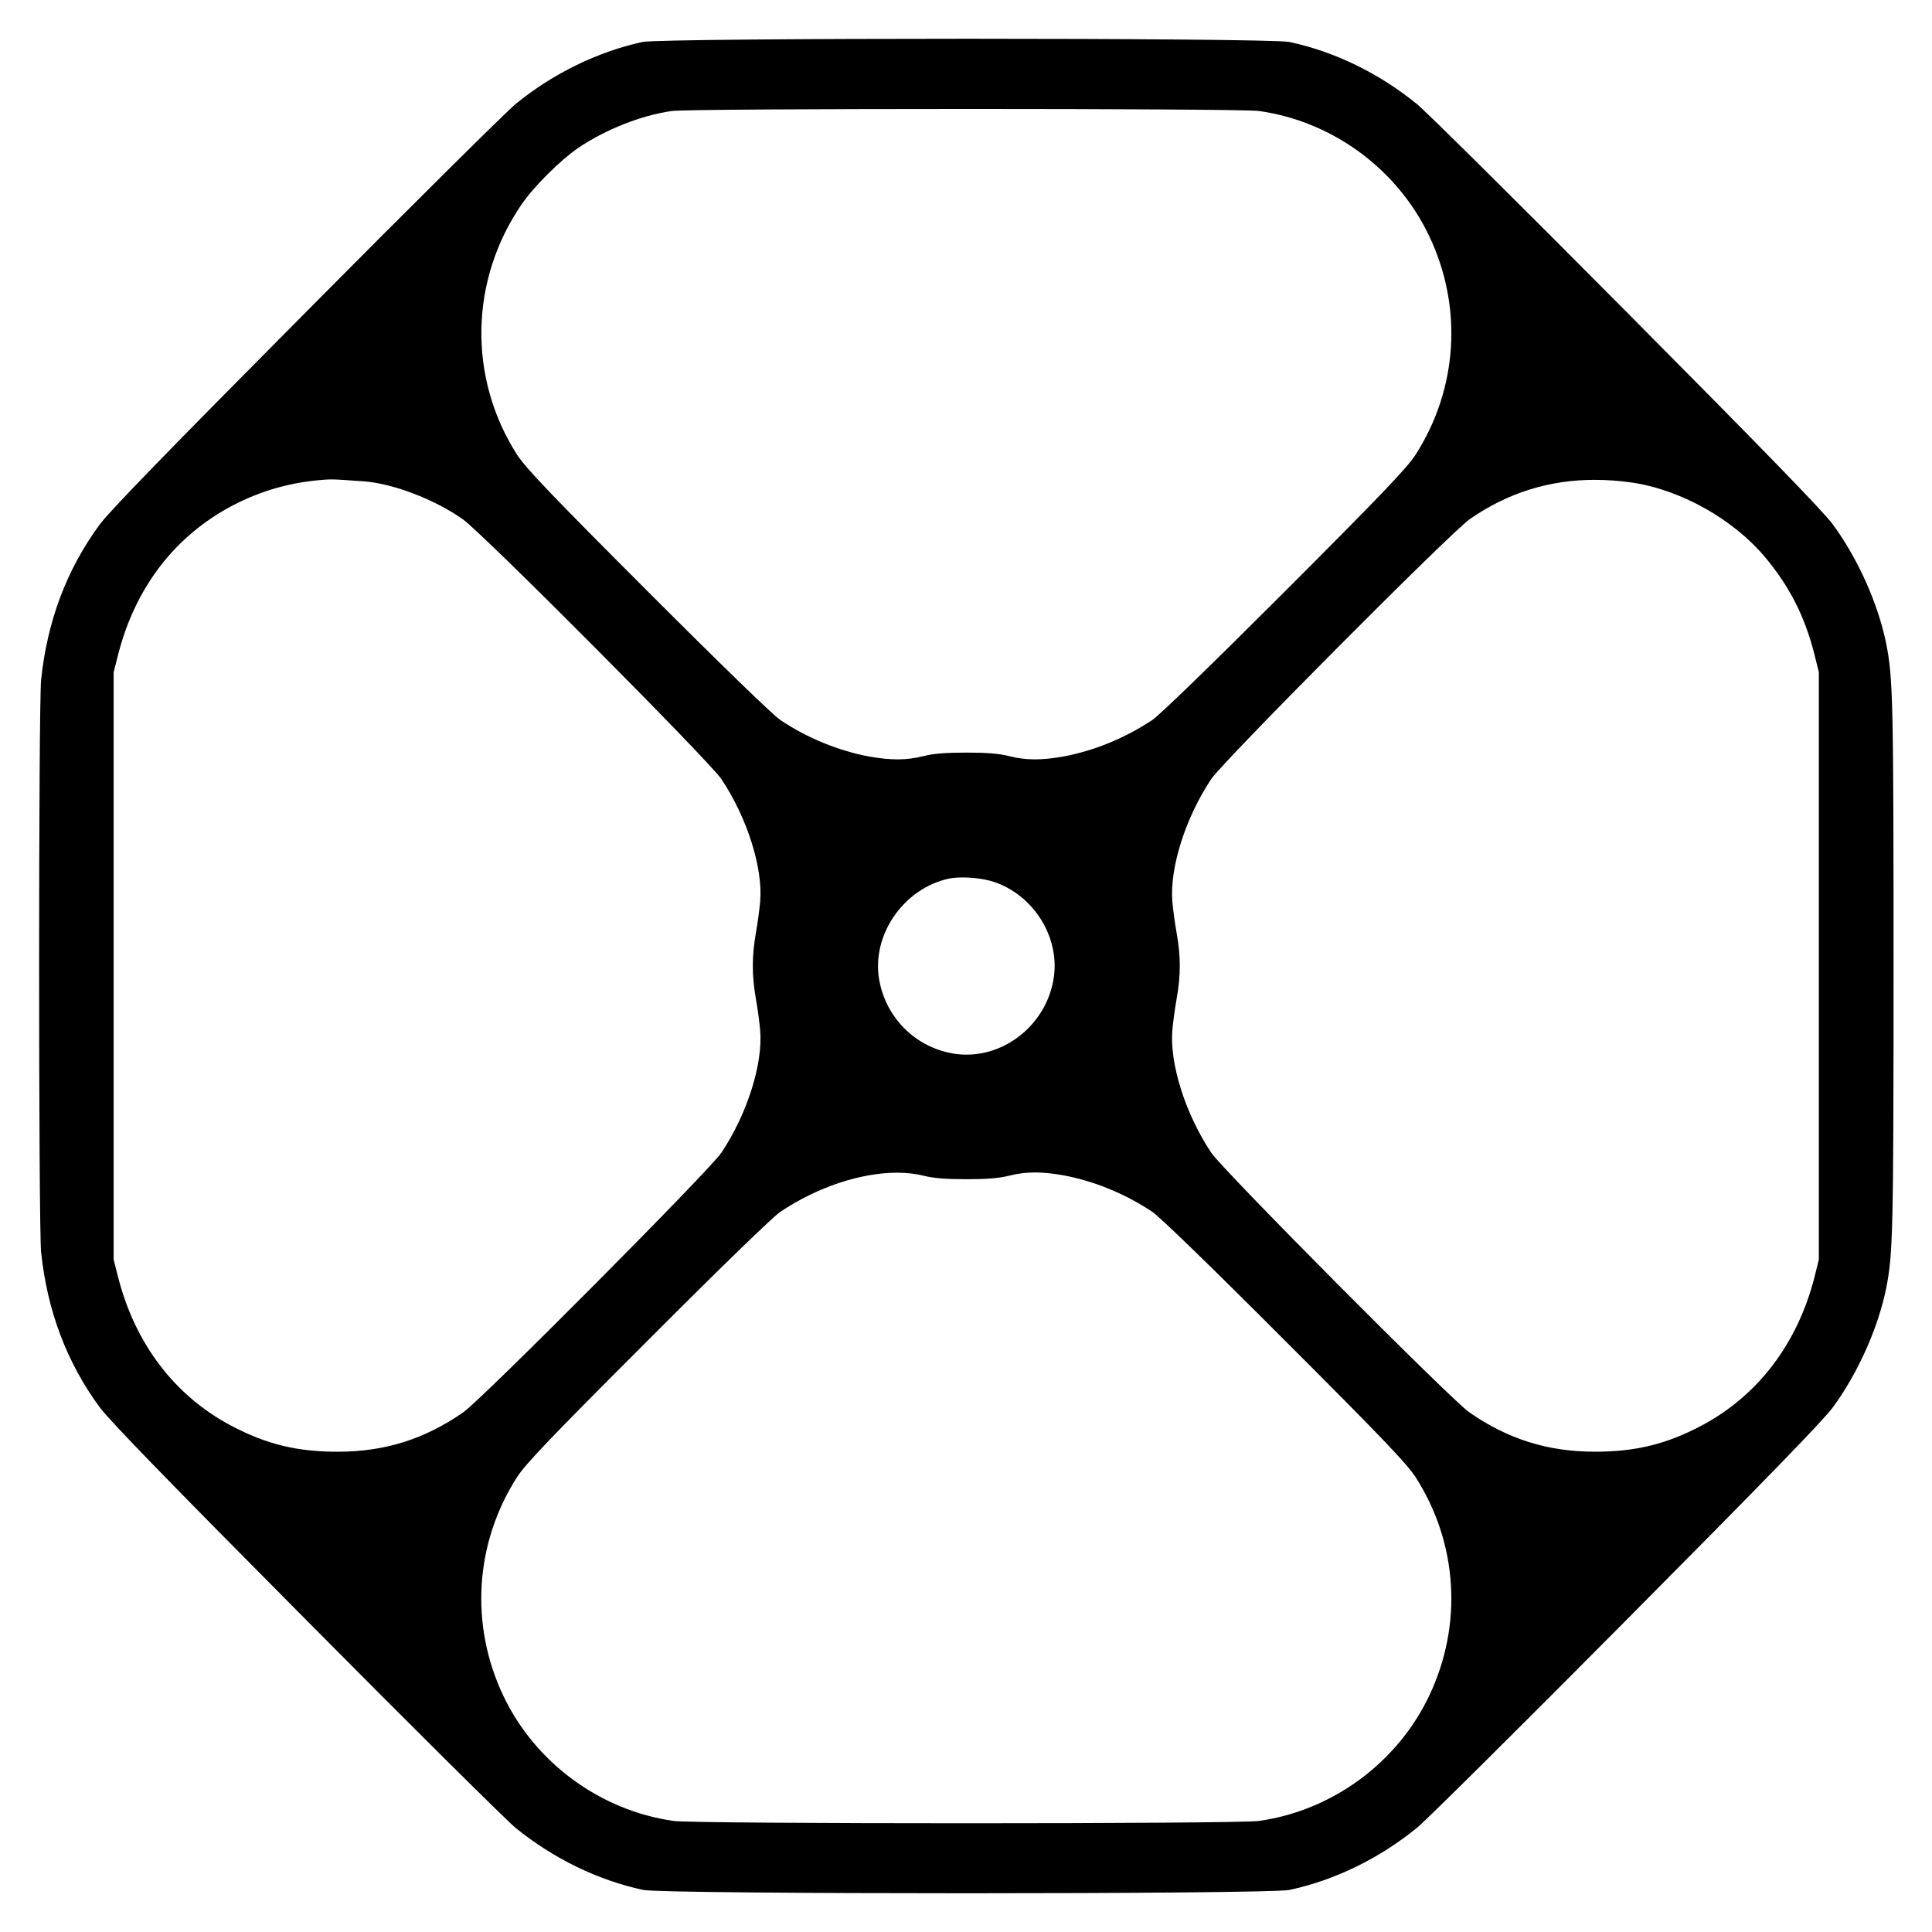
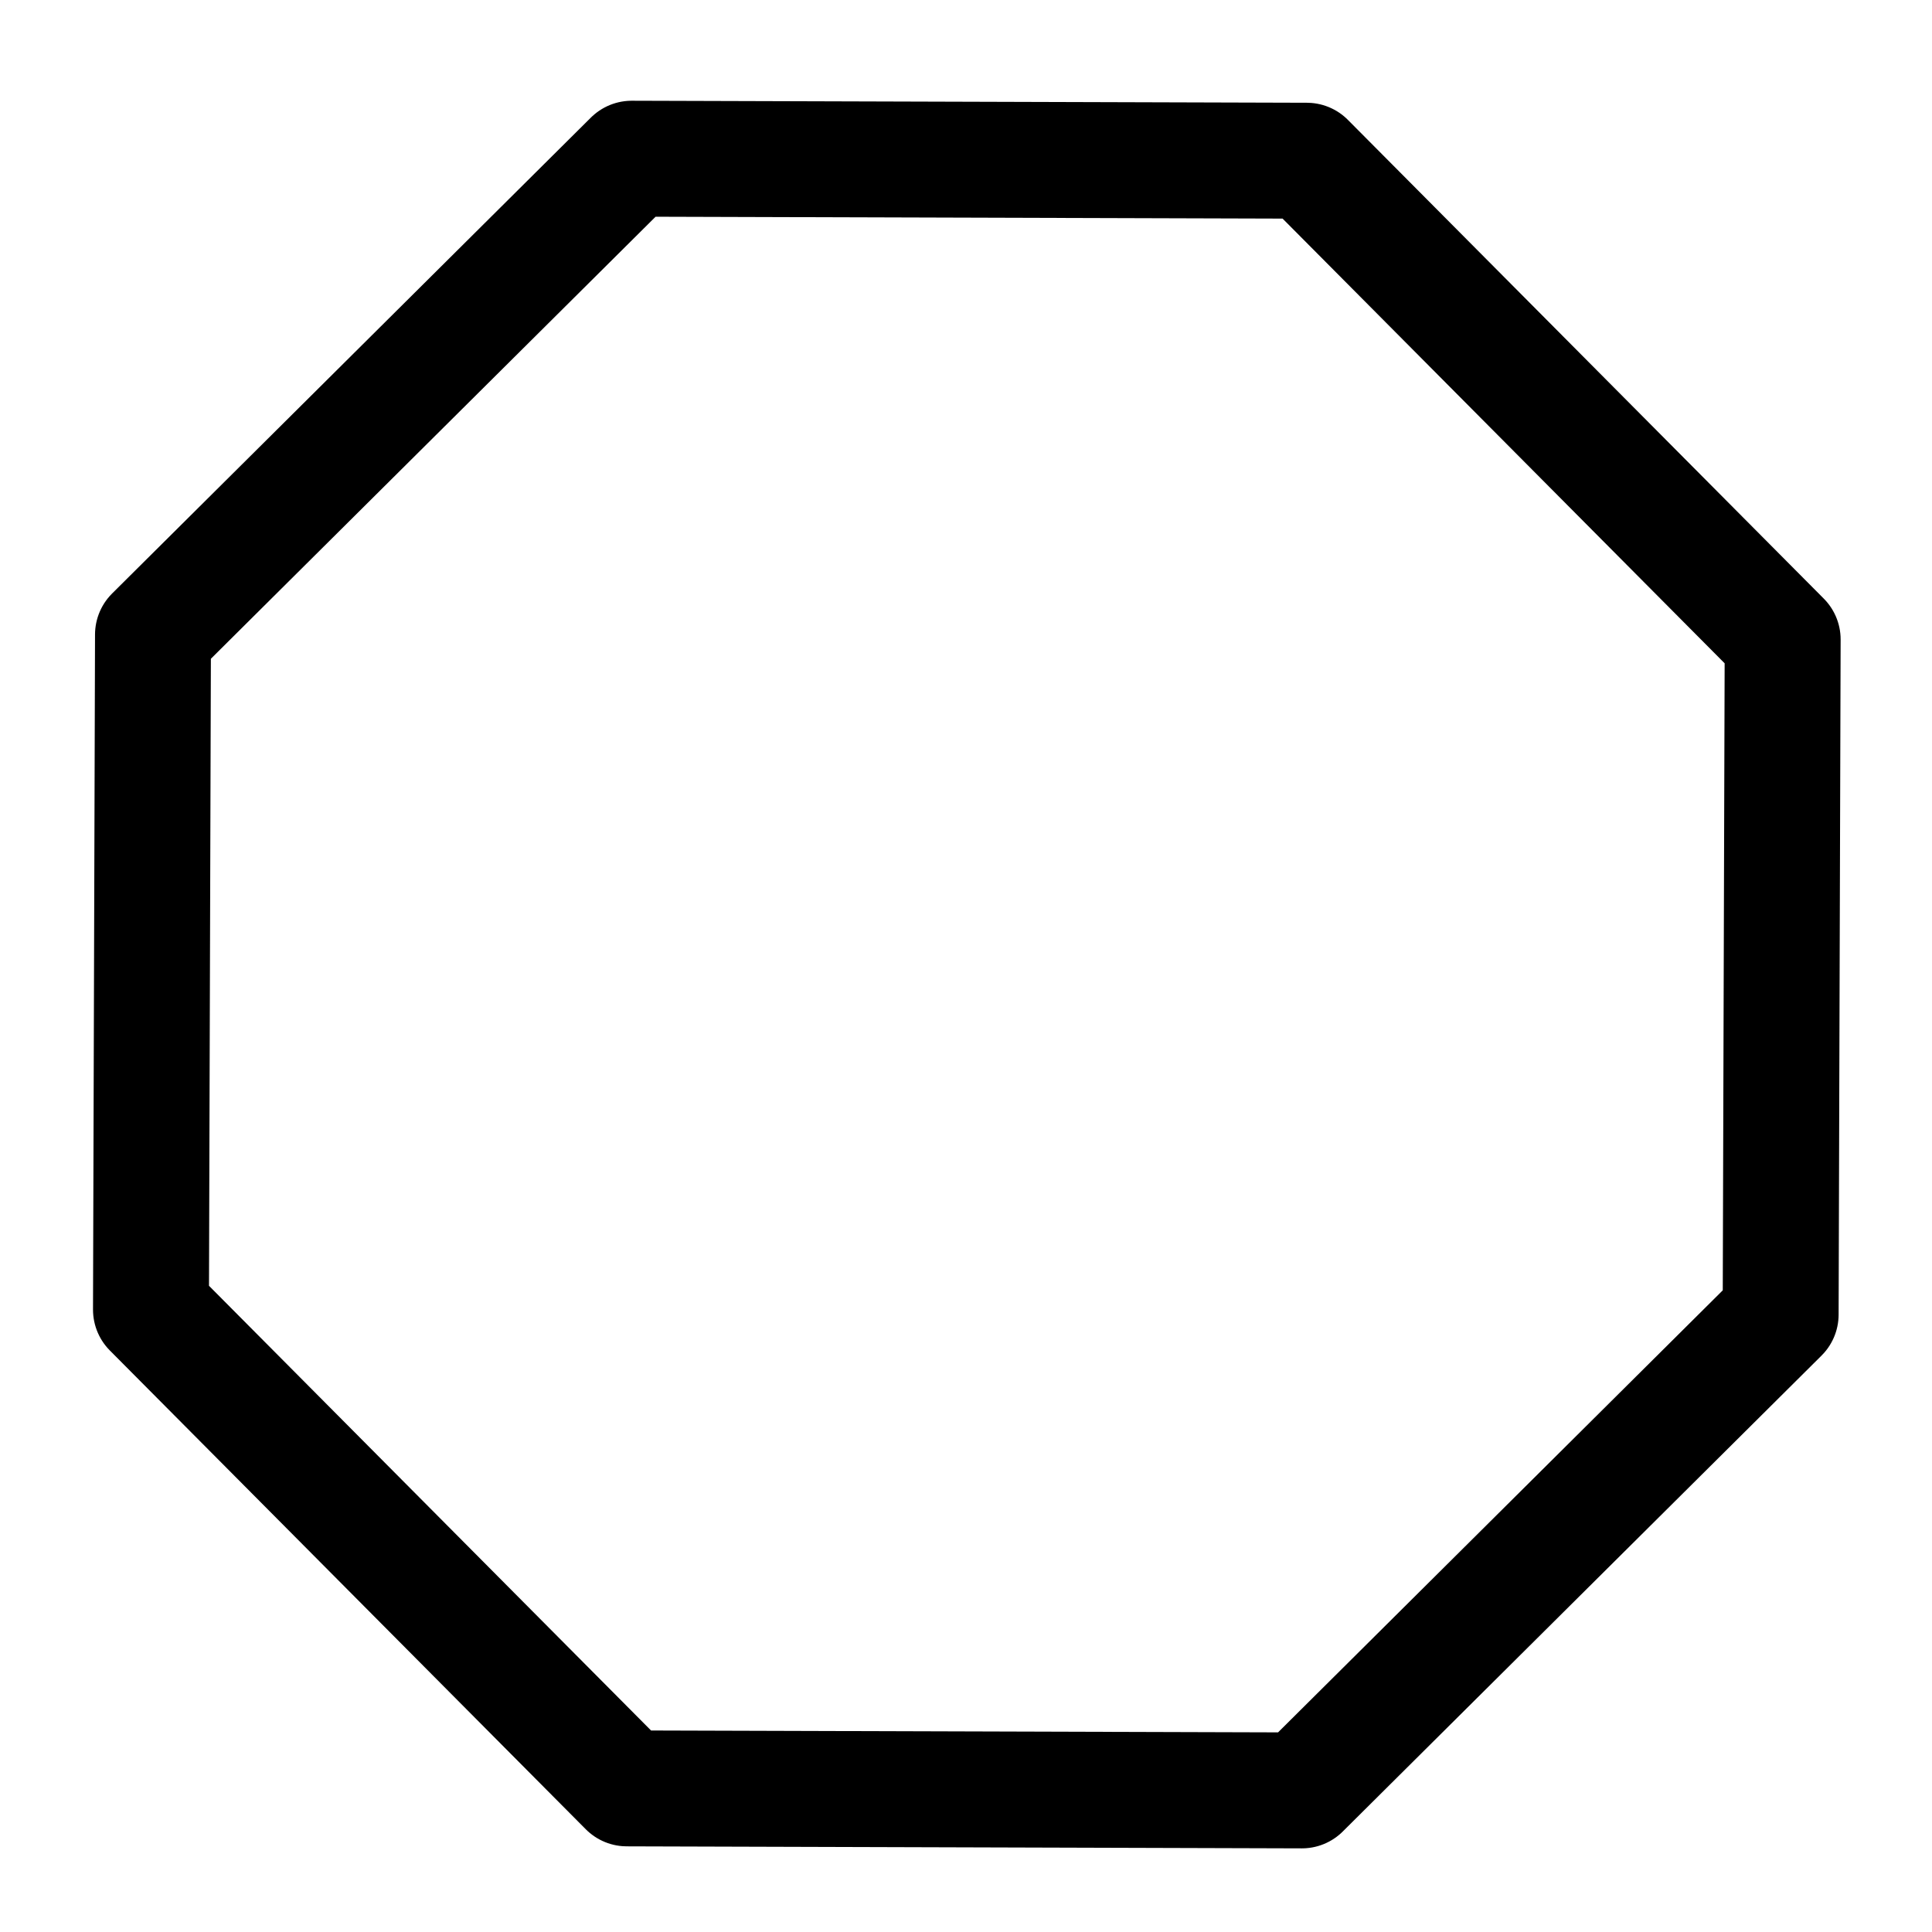
- <svg xmlns="http://www.w3.org/2000/svg" width="1200pt" height="1200pt" version="1.1" viewBox="0 0 1200 1200">
-   <path d="m599.41 67.668c88.203 0 176.46 0.418 182.48 1.266 45.641 6.348 86.102 36.039 105.91 77.895 20.879 44 17.68 94.73-8.609 135.67-5.336 8.191-20.422 24.105-81.152 84.859-45.34 45.375-77.719 76.75-82.293 79.809-16.914 11.328-36.727 19.359-55.777 22.805-6.449 1.105-11.977 1.68-17.148 1.68-5.59 0-10.762-0.668-16.223-2.059-5.949-1.535-13.945-2.141-26.441-2.141-12.422 0-20.422 0.605-26.367 2.141-5.496 1.391-10.668 2.059-16.262 2.059-5.172 0-10.703-0.574-17.188-1.68-19.047-3.445-38.859-11.477-55.699-22.805-4.574-3.059-36.957-34.434-82.293-79.809-60.73-60.754-75.812-76.668-81.145-84.859-30.633-47.82-29.492-108.66 2.891-155.71 7.469-10.941 23.852-27.164 34.898-34.816 17.145-11.555 39.012-20.273 58.289-23.031 5.793-0.844 93.93-1.266 182.13-1.266zm-1.414 477.33c7.195 0 15.426 1.203 20.98 3.328 24.531 9.18 39.848 35.578 35.277 60.523-4.82 26.762-28.371 46.207-53.891 46.207-2.723 0-5.465-0.223-8.211-0.68-23.621-3.902-41.984-22.27-46.098-45.988-4.805-27.699 15.238-56.625 43.355-62.668 2.445-0.492 5.422-0.723 8.586-0.723zm-392.2-247.23c3.398 0 8.008 0.332 19.848 1.18 18.438 1.297 43.965 11.094 61.719 23.488 11.961 8.262 153.31 150.36 160.7 161.46 16 23.953 25.906 55.246 24.082 76.133-0.387 4.367-1.523 13.164-2.664 19.512-2.516 14.539-2.516 26.25 0 40.789 1.145 6.269 2.281 15.223 2.664 19.508 1.824 20.965-8.082 52.188-24.082 76.141-7.234 10.863-148.73 153.19-160.32 161.23-24 16.684-48.762 24.488-77.945 24.488-25.301 0-44.348-4.594-66.293-16.223-35.055-18.59-59.586-50.883-70.102-92.055l-2.82-11.094v-364.76l2.82-11.094c10.668-41.703 35.277-73.688 71.246-92.59 17.902-9.262 36.039-14.387 56.766-15.922 1.578-0.117 2.859-0.184 4.383-0.184zm784.85 0.281c7.441 0 15.066 0.551 22.879 1.66 30.094 4.359 62.785 22.578 82.672 46.219 15.238 18.211 24.688 36.578 30.781 60.527l2.742 11.094v364.76l-2.742 11.094c-10.594 41.168-35.047 73.461-70.102 92.055-22.02 11.633-41.066 16.223-66.285 16.223-29.262 0-54.023-7.805-78.027-24.488-11.504-8.039-153-150.36-160.24-161.23-16-23.953-25.906-55.172-24.152-76.141 0.379-4.285 1.523-13.238 2.664-19.508 2.59-14.539 2.59-26.25 0-40.789-1.145-6.348-2.285-15.148-2.664-19.512-1.754-20.887 8.152-52.18 24.152-76.133 7.387-11.094 148.73-153.2 160.62-161.46 23.383-16.258 49.207-24.387 77.703-24.387zm-347.83 430.18c5.172 0 10.703 0.574 17.148 1.68 19.051 3.445 38.863 11.477 55.777 22.805 4.574 3.059 36.957 34.43 82.293 79.883 60.73 60.684 75.812 76.598 81.152 84.785 26.285 40.938 29.484 91.672 8.609 135.67-19.812 41.859-60.273 71.547-105.91 77.977-6.781 0.953-94.238 1.434-181.7 1.434-87.465 0-174.94-0.48-181.76-1.434-45.562-6.43-86.102-36.117-105.91-77.977-20.801-43.996-17.602-94.73 8.691-135.67 5.332-8.188 20.414-24.102 81.145-84.785 45.34-45.453 77.719-76.824 82.293-79.883 23.07-15.488 50.137-24.328 72.516-24.328 5.926 0 11.527 0.625 16.633 1.906 5.949 1.527 13.945 2.141 26.367 2.141 12.496 0 20.492-0.613 26.441-2.141 5.457-1.391 10.633-2.059 16.223-2.059zm-43.008-704.16c-97.285 0-194.53 0.672-200.82 2.008-27.887 6.121-55.625 19.59-78.863 38.641-5.18 4.211-63.621 62.059-129.61 128.63-86.25 86.848-122.44 124.11-128.54 132.38-20.574 27.934-32.613 60.07-36.422 96.336-1.676 16.145-1.676 339.59 0 355.82 3.809 36.195 15.848 68.332 36.422 96.258 6.098 8.262 42.289 45.531 128.54 132.38 65.988 66.574 124.43 124.5 129.61 128.71 23.547 19.133 51.211 32.598 79.398 38.641 6.668 1.379 103.66 2.07 200.67 2.07 97 0 194-0.691 200.66-2.07 28.195-6.043 55.848-19.508 79.32-38.641 5.254-4.207 63.621-62.133 129.69-128.71 86.25-86.848 122.45-124.11 128.54-132.38 15.617-21.191 28.188-49.504 33.141-73.992 4.195-21.121 4.574-34.816 4.574-200.18 0-165.43-0.379-179.05-4.574-200.25-4.953-24.488-17.523-52.801-33.141-73.996-6.098-8.262-42.293-45.531-128.54-132.38-66.066-66.574-124.43-124.42-129.69-128.63-23.473-19.129-51.125-32.672-79.32-38.641-6.441-1.336-103.77-2.008-201.05-2.008z" fill-rule="evenodd" />
+ <svg xmlns="http://www.w3.org/2000/svg" width="200mm" height="200mm" viewBox="0 0 200 200" version="1.1" id="svg1">
+   <defs id="defs1" />
+   <g id="layer1">
+     <path style="fill:none;stroke:#000000;stroke-width:12.764;stroke-linecap:round;stroke-linejoin:round;stroke-opacity:1;stroke-dasharray:none" id="path1" d="m 313.346,-72.722 -0.222,74.328 -52.715,52.401 -74.328,-0.222 -52.401,-52.715 0.222,-74.328 52.715,-52.401 74.328,0.222 z" transform="matrix(0.9401509,0,0,0.9401509,-110.0511,134.5668)" />
+   </g>
</svg>
